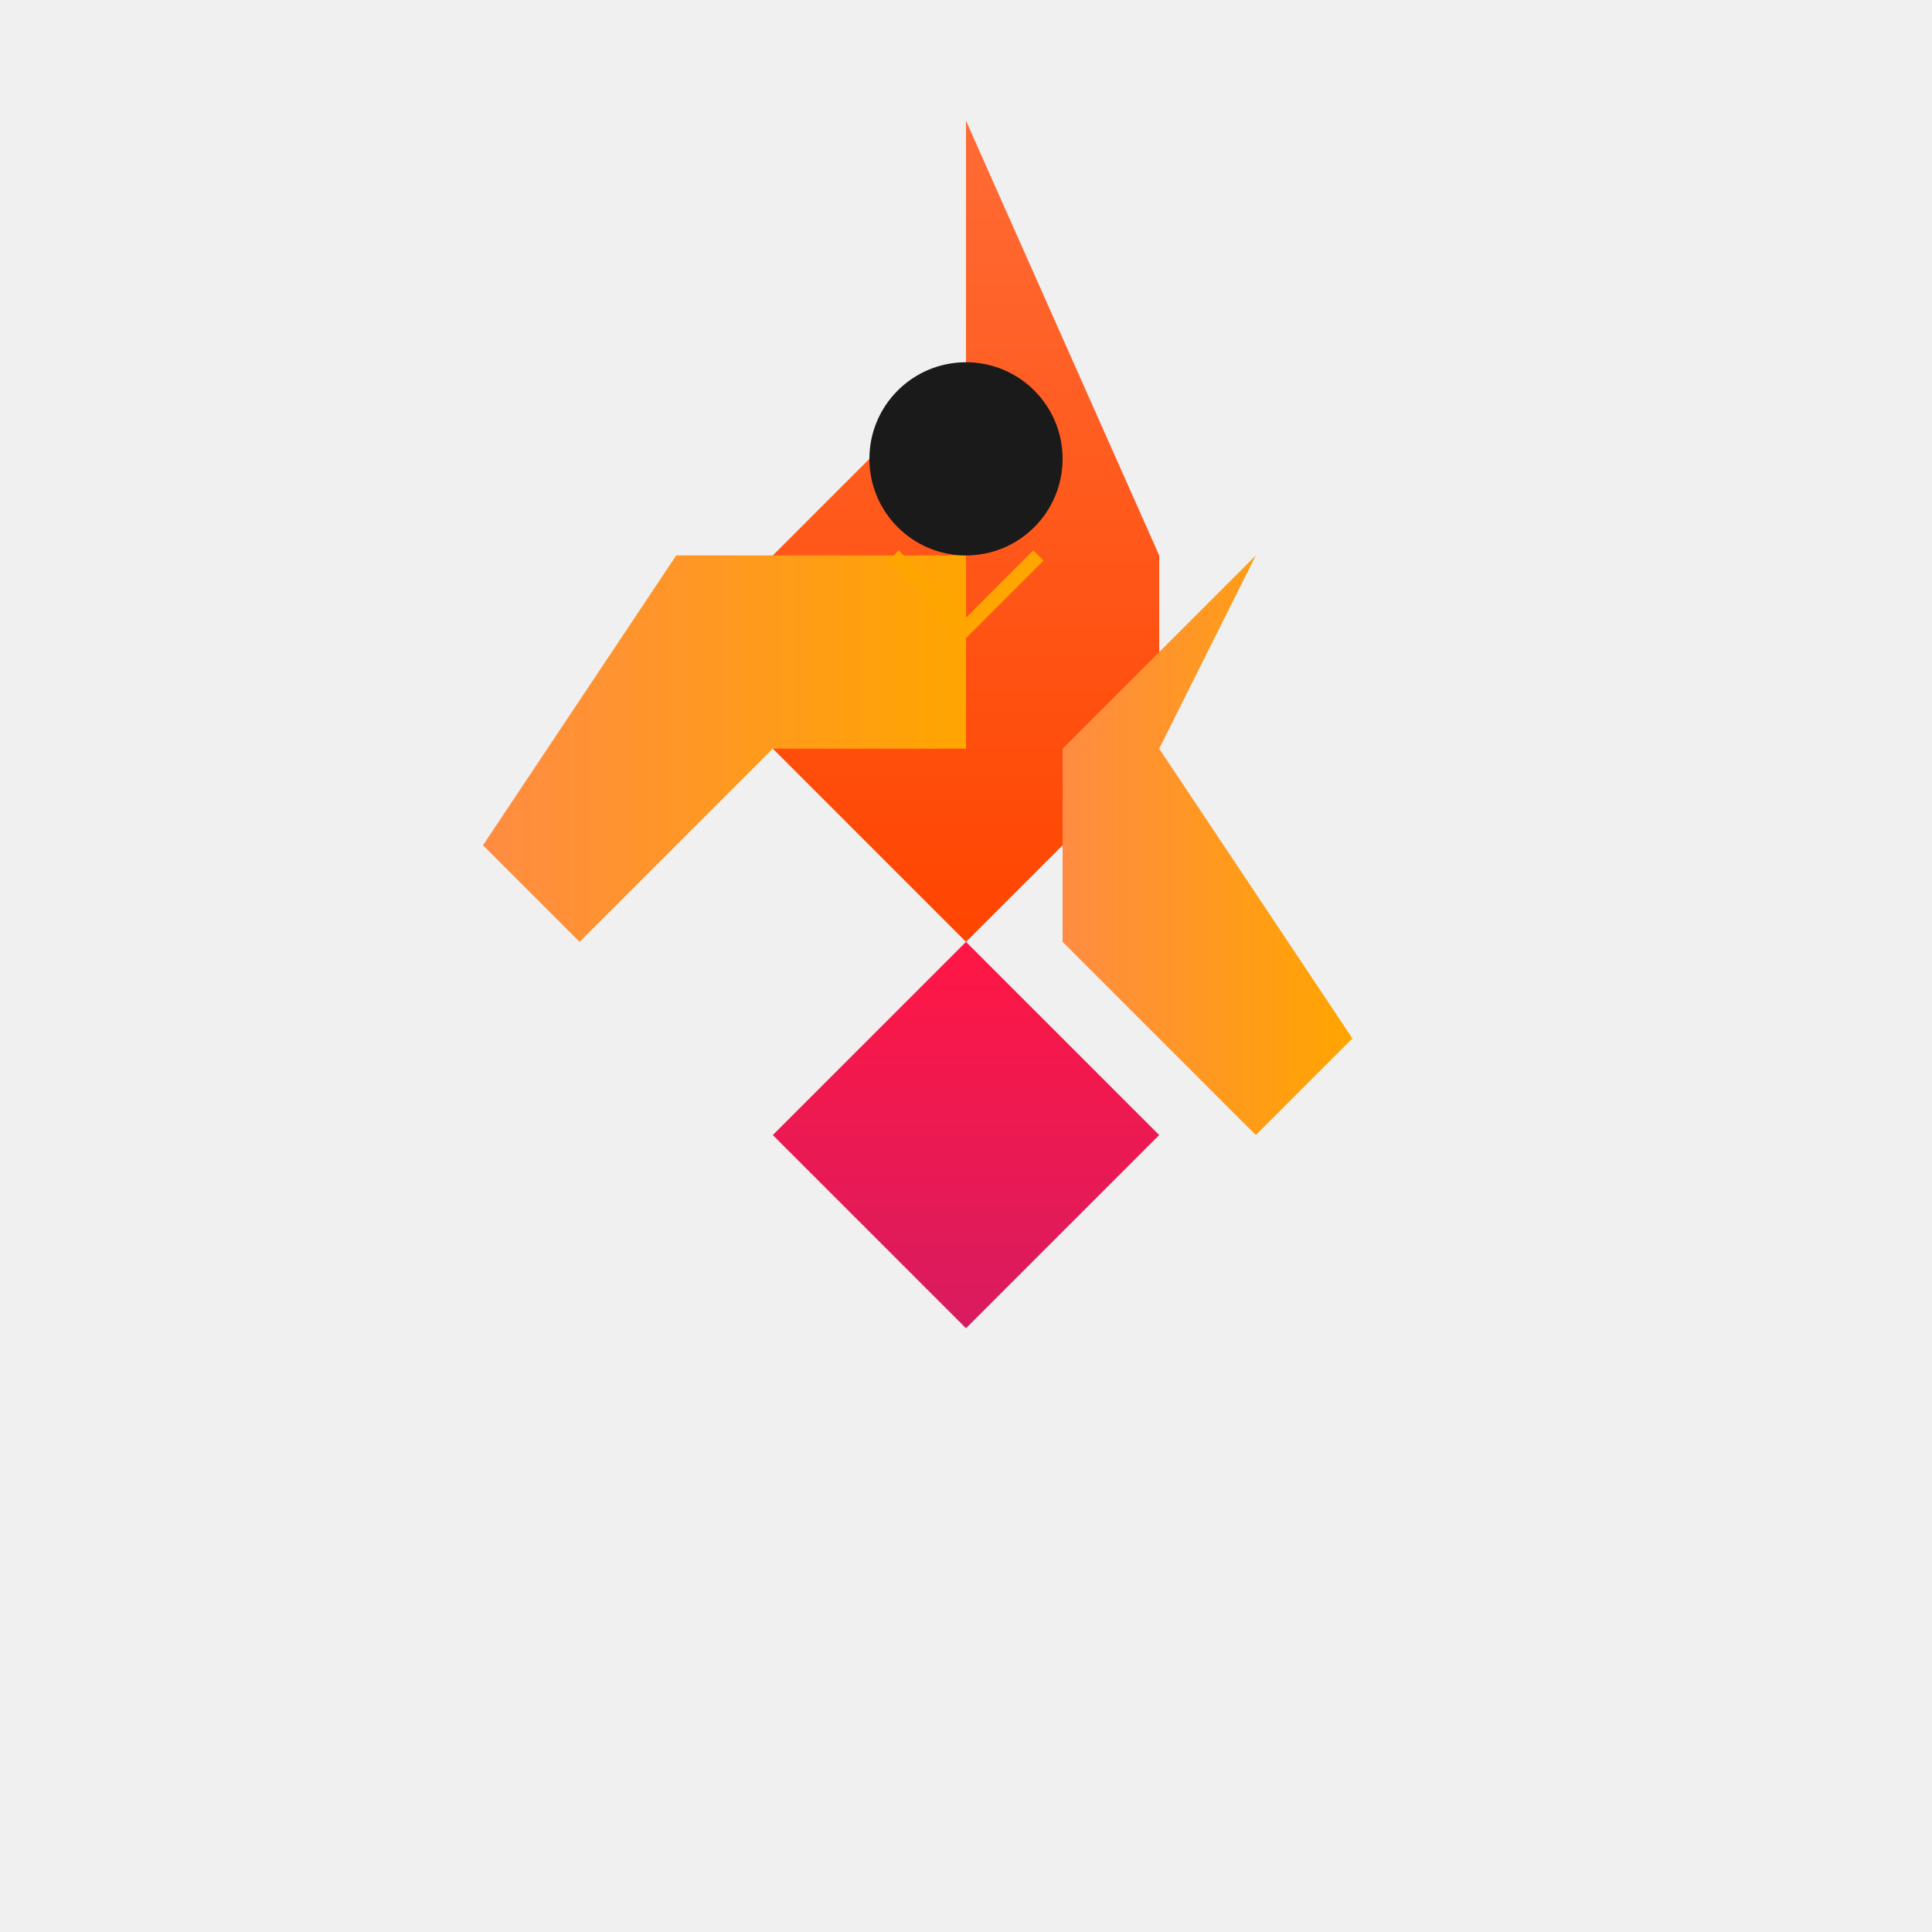
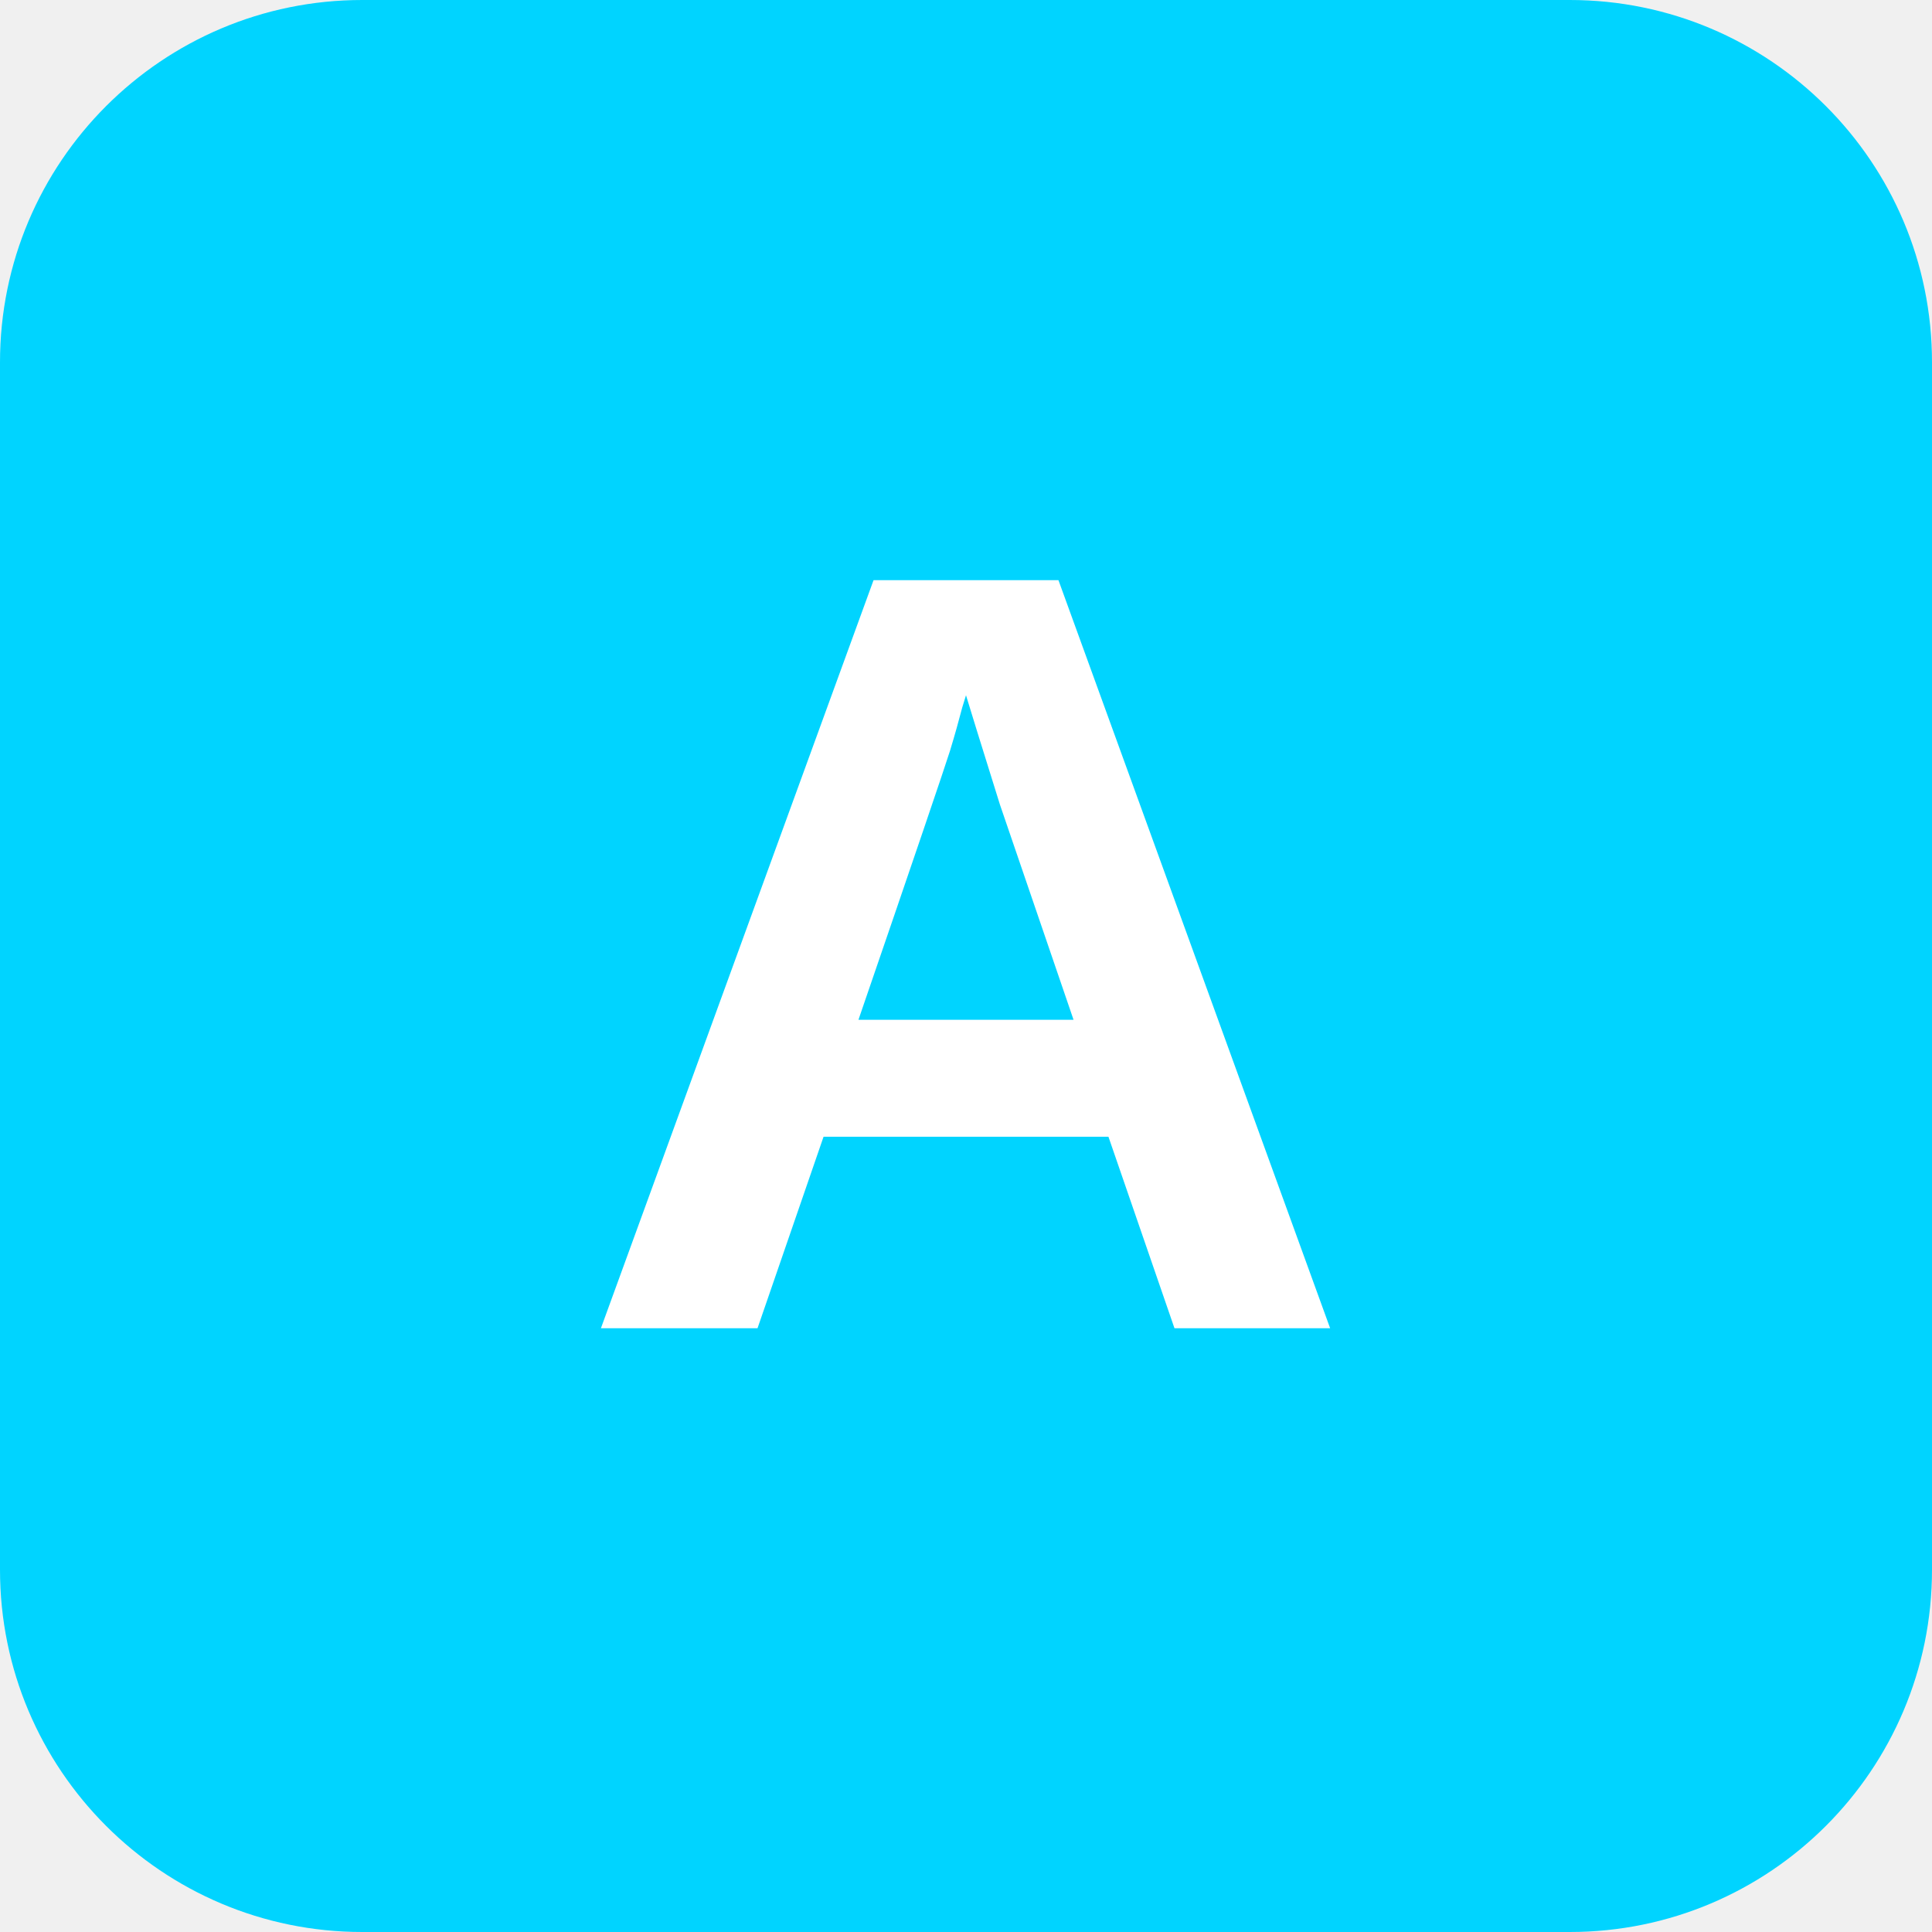
<svg xmlns="http://www.w3.org/2000/svg" width="32" height="32" viewBox="0 0 32 32" fill="none">
-   <g transform="scale(0.08)">
-     <path d="M200 25L200 75L160 115L160 155L200 195L240 155L240 115L200 25Z" fill="url(#gradient1)" />
-     <path d="M140 115L200 115L200 155L160 155L120 195L100 175L140 115Z" fill="url(#gradient2)" />
-     <path d="M260 115L220 155L220 195L260 235L280 215L240 155L260 115Z" fill="url(#gradient2)" />
-     <path d="M200 195L160 235L200 275L240 235L200 195Z" fill="url(#gradient3)" />
-     <circle cx="200" cy="95" r="20" fill="#1a1a1a" />
-     <path d="M185 115L200 130L215 115" stroke="#ffa500" stroke-width="3" fill="none" />
-   </g>
-   <defs>
-     <linearGradient id="gradient1" x1="0%" y1="0%" x2="0%" y2="100%">
-       <stop offset="0%" style="stop-color:#ff6b35" />
-       <stop offset="100%" style="stop-color:#ff4500" />
-     </linearGradient>
-     <linearGradient id="gradient2" x1="0%" y1="0%" x2="100%" y2="0%">
-       <stop offset="0%" style="stop-color:#ff8c42" />
-       <stop offset="100%" style="stop-color:#ffa500" />
-     </linearGradient>
-     <linearGradient id="gradient3" x1="0%" y1="0%" x2="0%" y2="100%">
-       <stop offset="0%" style="stop-color:#ff1744" />
-       <stop offset="100%" style="stop-color:#d81b60" />
-     </linearGradient>
-   </defs>
+   <rect width="32" height="32" rx="6" fill="#00d4ff" />
+   <text x="16" y="22" text-anchor="middle" fill="white" font-family="Arial, sans-serif" font-size="18" font-weight="bold">A</text>
</svg>
